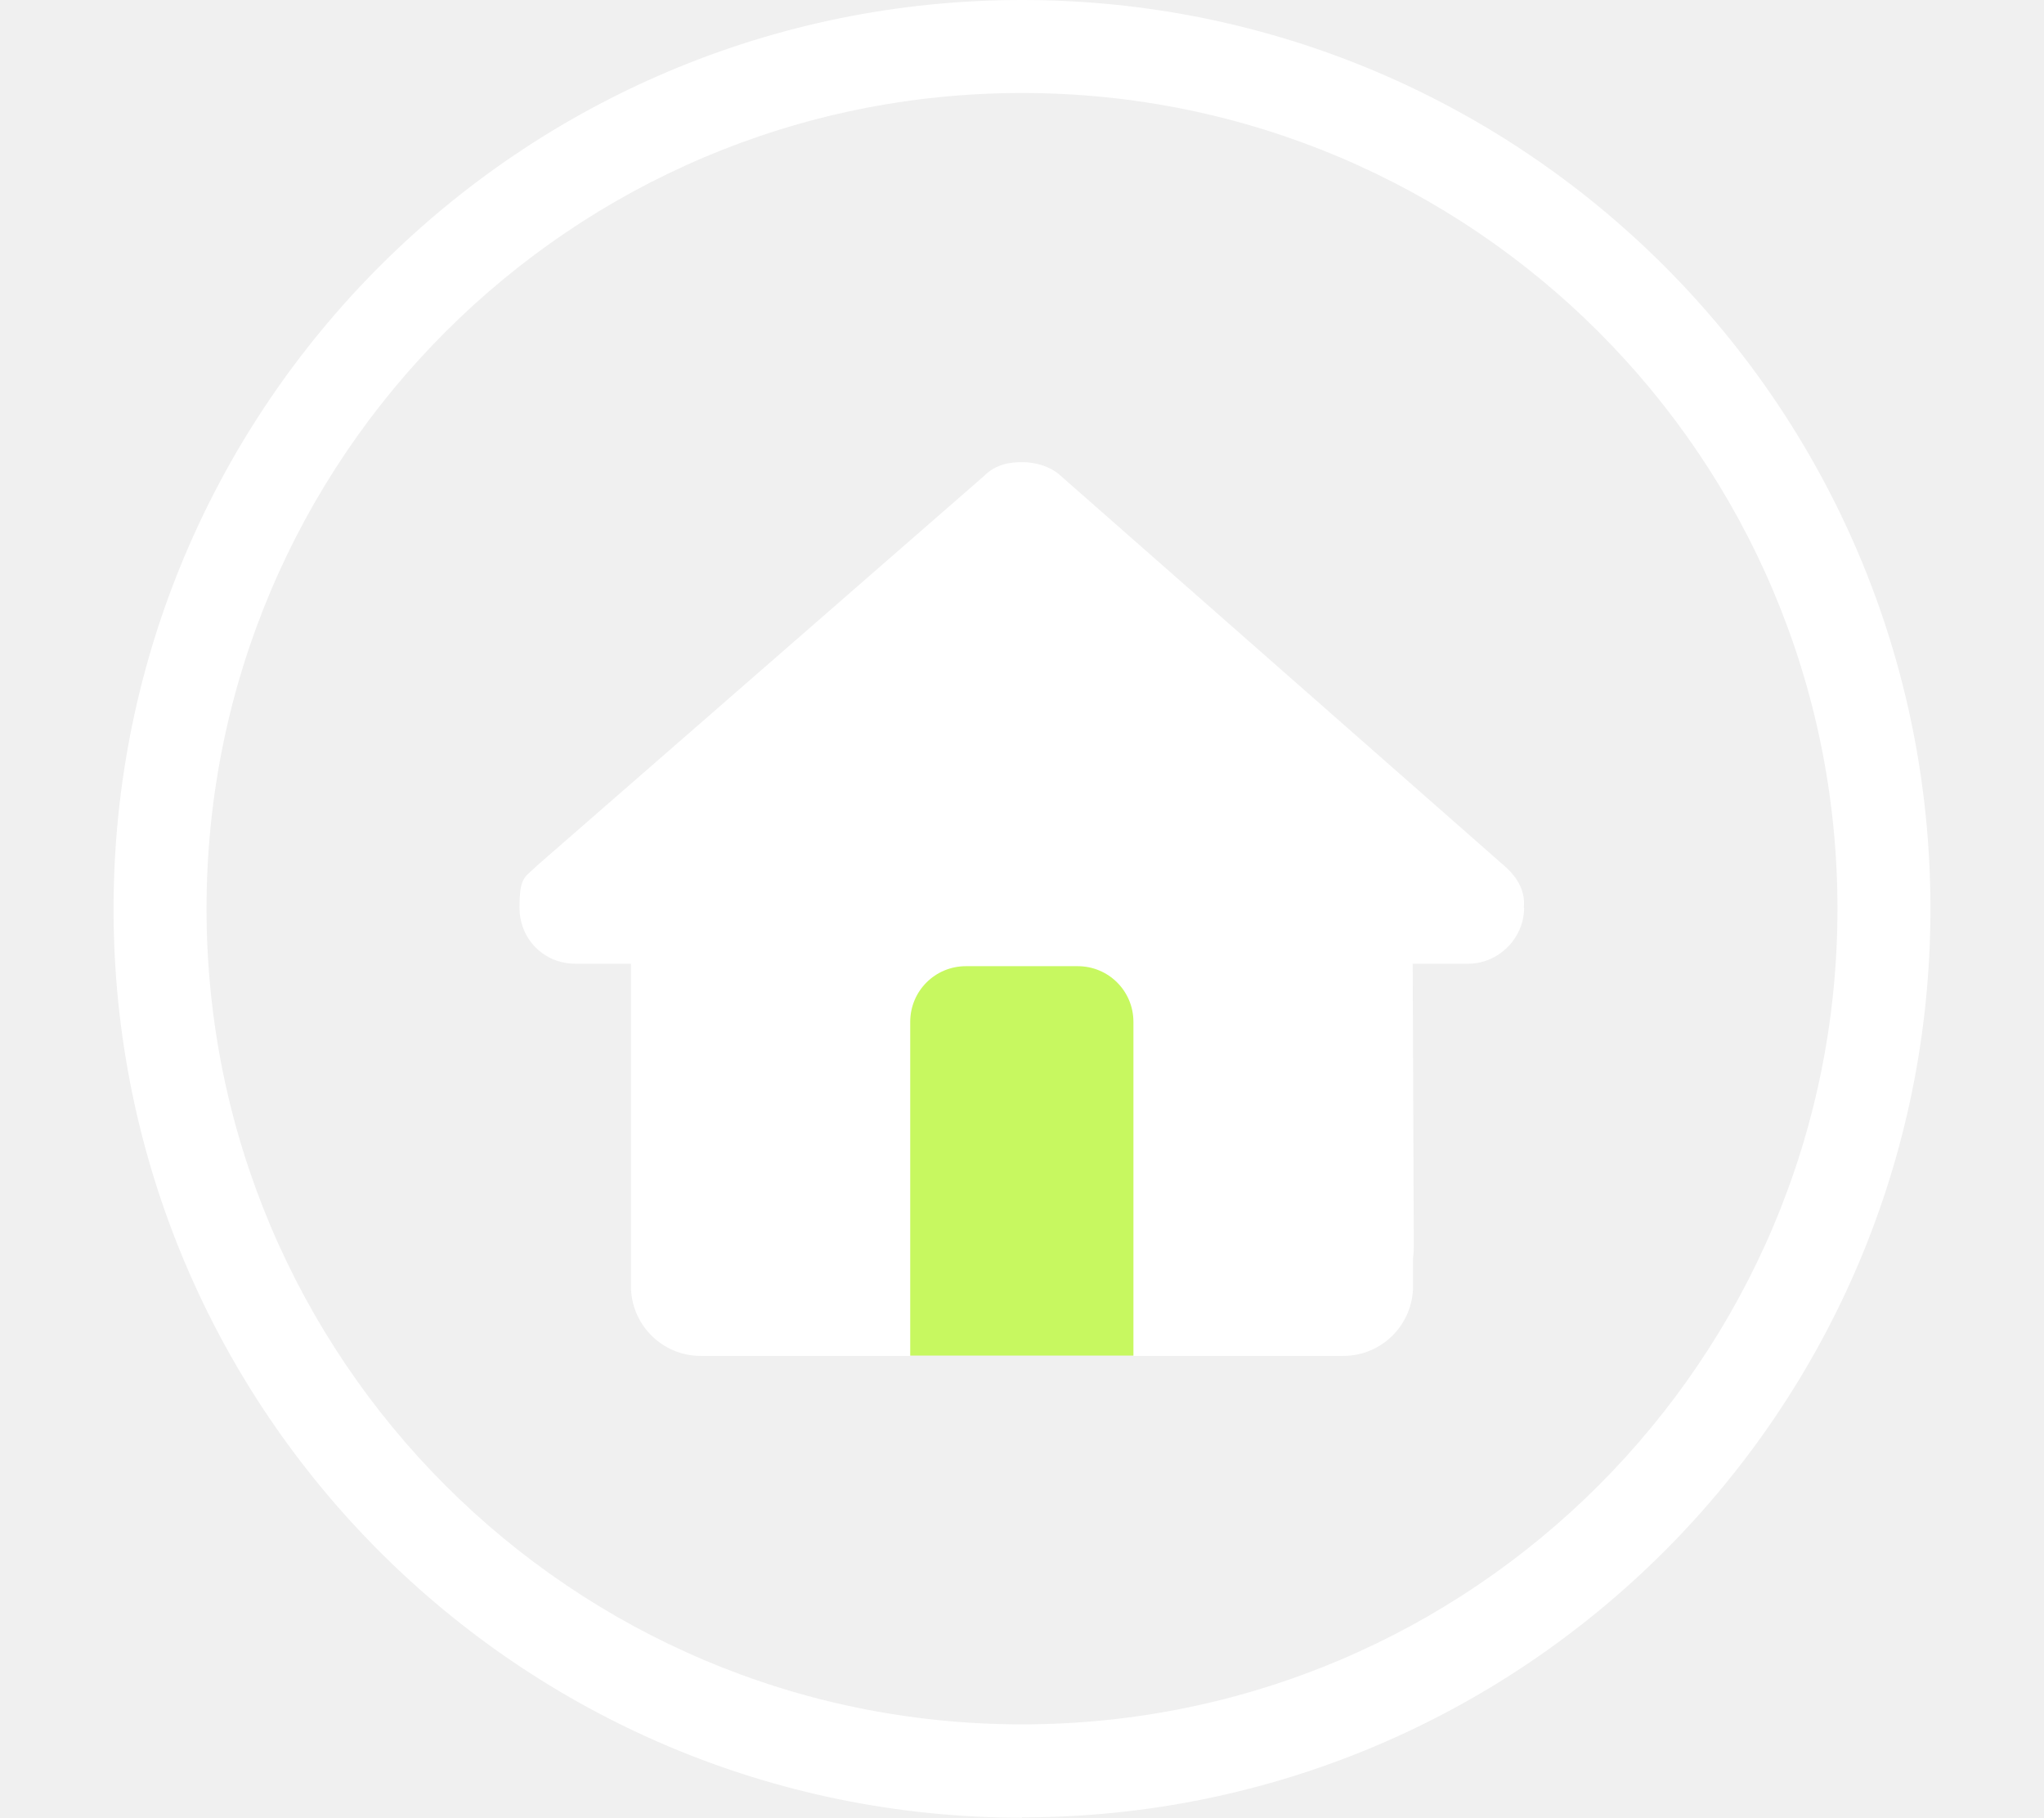
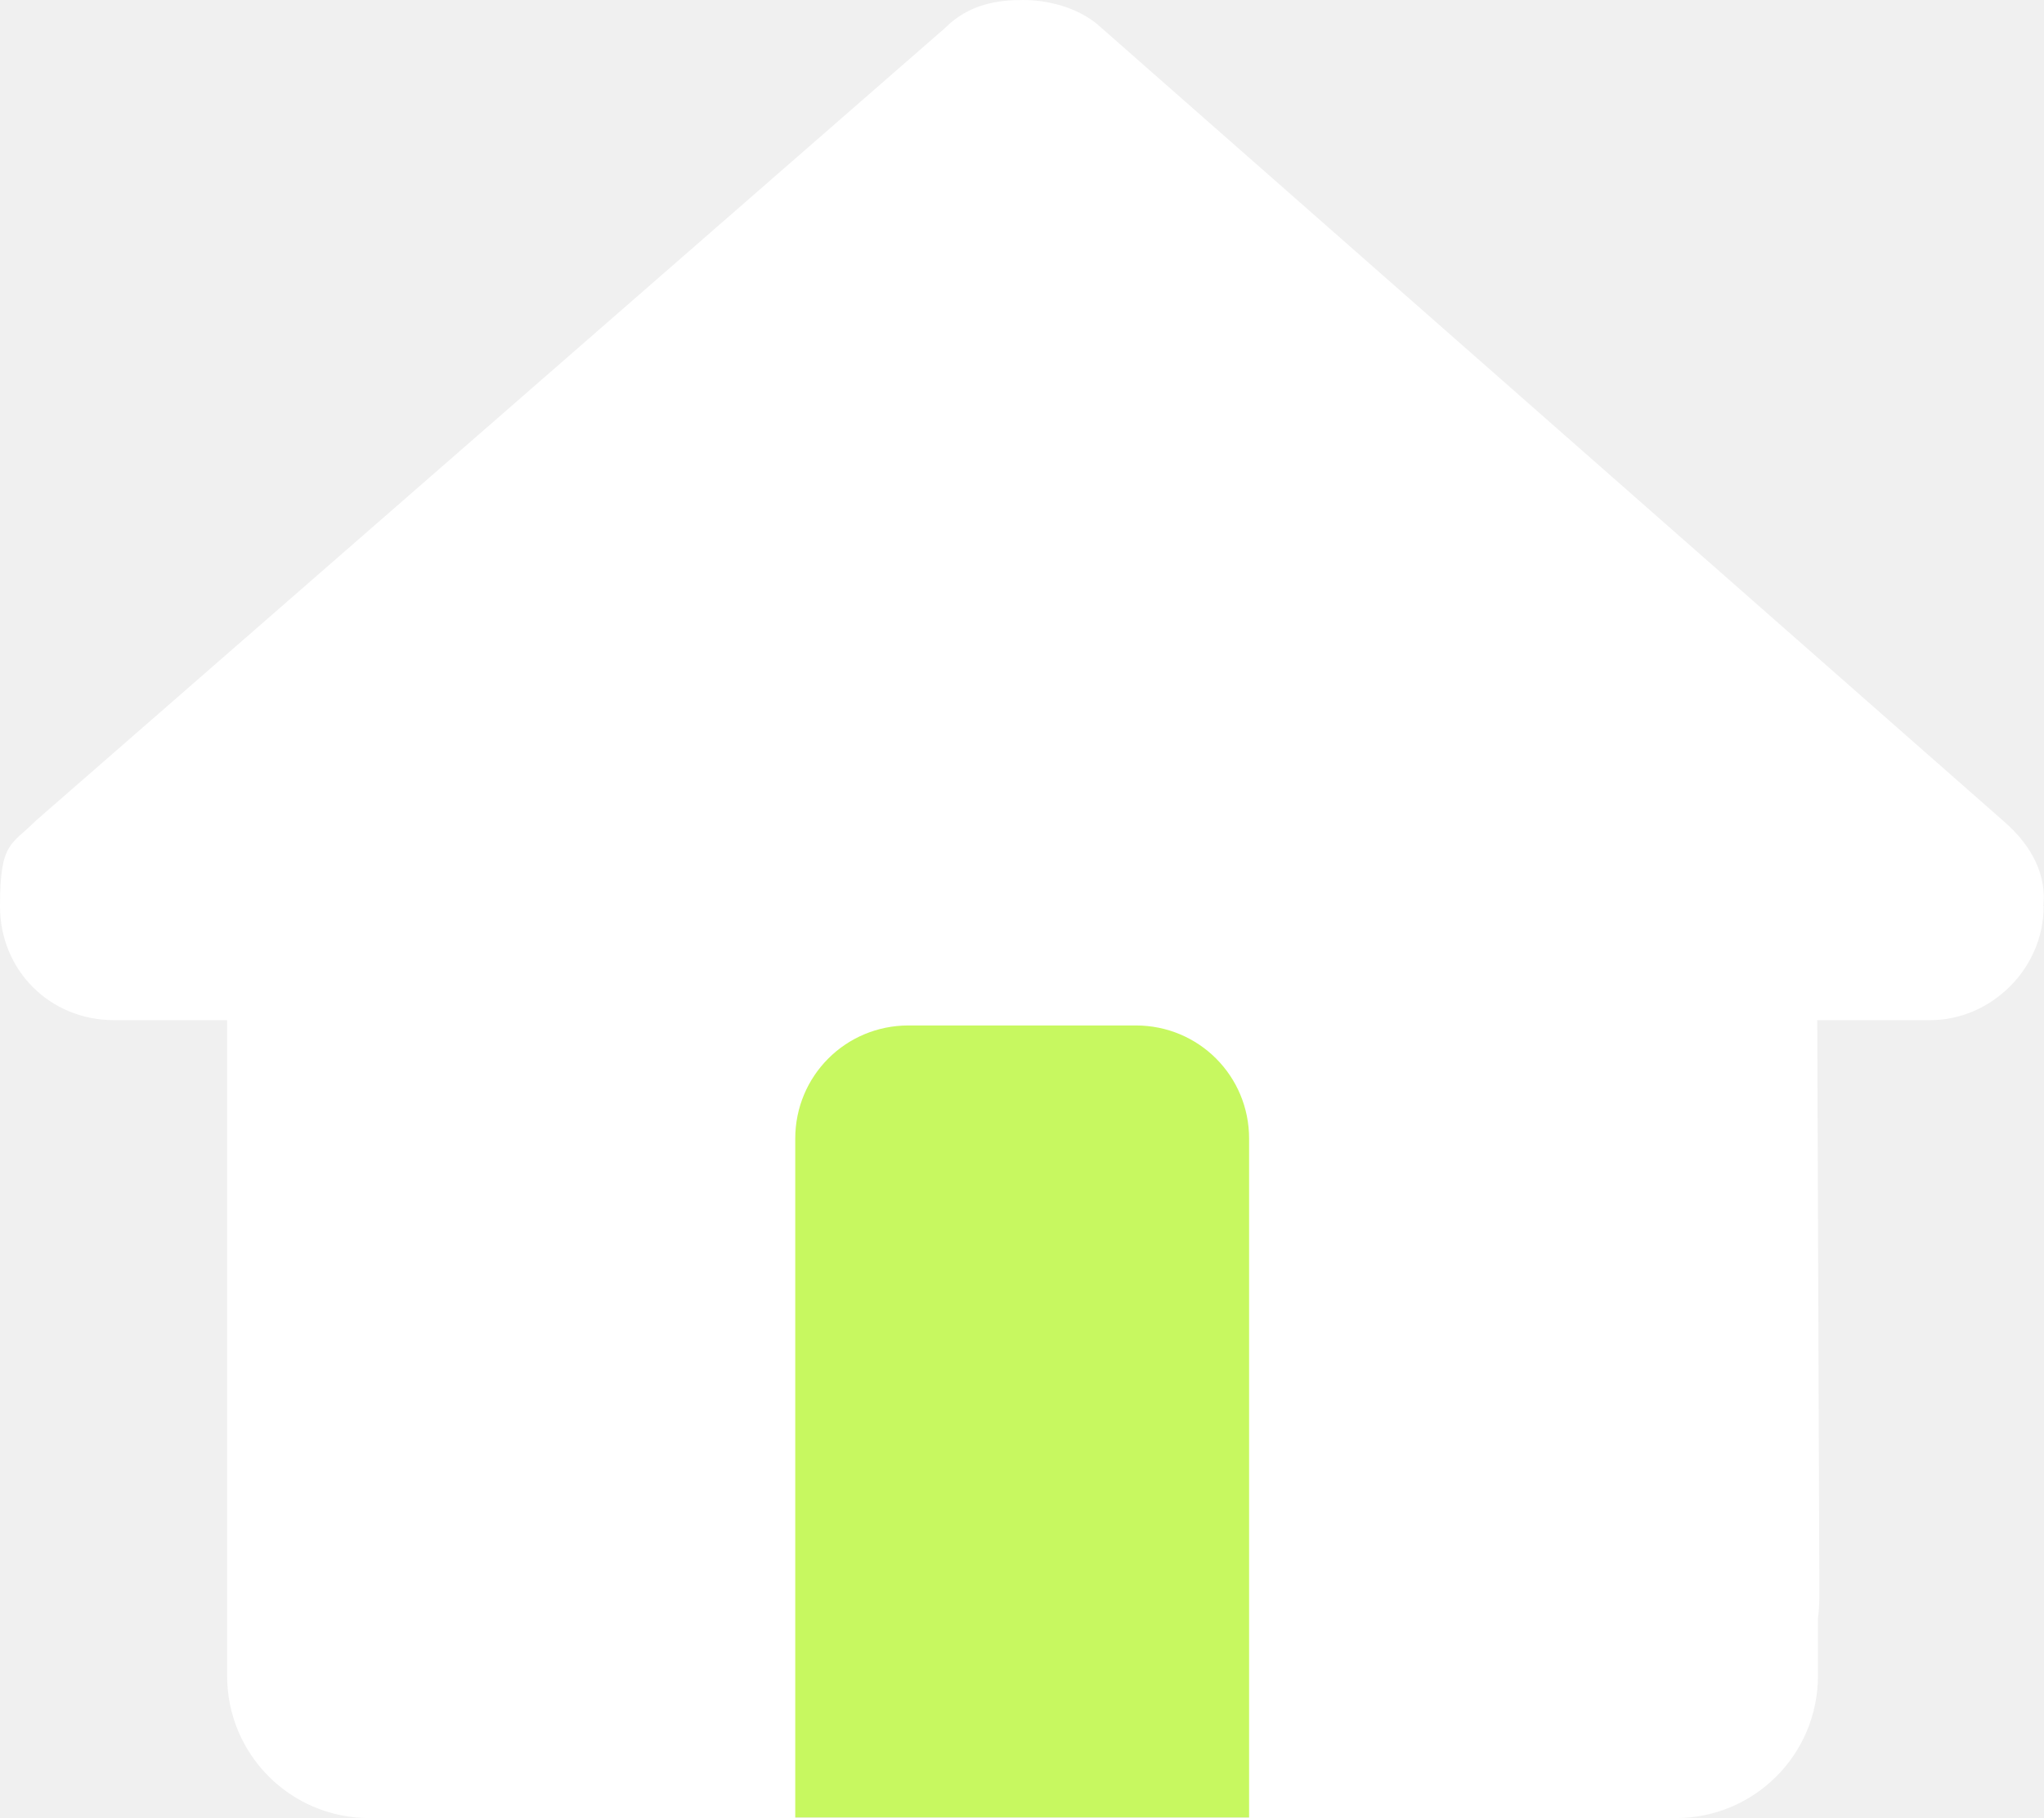
- <svg xmlns="http://www.w3.org/2000/svg" id="_레이어_1" data-name="레이어_1" version="1.1" viewBox="0 0 576 512">
+ <svg xmlns="http://www.w3.org/2000/svg" id="_레이어_1" version="1.1" viewBox="0 0 576 512">
  <defs>
    <style>
      .st0 {
        fill: #fff;
      }

      .st1 {
        fill: #c7f860;
      }
+ 
+       .st2 {
+         fill: none;
+       }
    </style>
  </defs>
  <g>
-     <rect class="st1" x="246.3" y="269" width="83.9" height="112.9" />
-     <path class="st0" d="M429.5,255.7c0,8.8-7.4,15.8-15.7,15.8h-15.7l.3,78.8c0,1.3,0,2.7-.2,4v8c0,10.9-8.8,19.7-19.7,19.7h-7.9c-.5,0-1.1,0-1.6,0-.7,0-1.4,0-2.1,0h-16s-31.5,0-31.5,0v-94.1c0-8.7-7-15.7-15.7-15.7h-31.5c-8.7,0-15.7,7-15.7,15.7v94.1h-47.1c-.7,0-1.5,0-2.2,0-.6,0-1.2,0-1.8,0h-7.9c-10.9,0-19.7-8.8-19.7-19.7v-55.1c0-.4,0-.9,0-1.4v-34.3h-15.7c-8.8,0-15.7-6.9-15.7-15.8s1.5-8.4,4.9-11.8l126-109.8c3.4-3.4,7.4-3.9,10.8-3.9s7.4,1,10.3,3.4l125.6,110.4c3.9,3.4,5.9,7.4,5.4,11.8Z" />
+     <rect class="st1" x="203.2" y="282.3" width="170.7" height="229.7" />
+     <path class="st0" d="M575.9,255.3c0,17.9-15.1,32.1-31.9,32.1h-31.9l.6,160.3c0,2.6,0,5.5-.4,8.1v16.3c0,22.2-17.9,40.1-40.1,40.1h-120.2v-191.4c0-17.7-14.2-31.9-31.9-31.9h-64.1c-17.7,0-31.9,14.2-31.9,31.9v191.4h-120c-22.2,0-40.1-17.9-40.1-40.1v-184.7h-31.9C14.1,287.4,0,273.4,0,255.3s3.1-17.1,10-24L266.3,7.9c6.9-6.9,15.1-7.9,22-7.9s15.1,2,21,6.9l255.5,224.6c7.9,6.9,12,15.1,11,24h.2v-.2Z" />
  </g>
-   <path class="st0" d="M288,512.1c-141.4,0-256-114.6-256-256S146.6,0,288,0s256,114.6,256,256-114.6,256-256,256ZM517.8,256c0-126.9-102.9-229.8-229.8-229.8S58.2,129.1,58.2,256s102.9,229.8,229.8,229.8,229.8-102.9,229.8-229.8Z" />
+   <rect class="st2" x="0" width="576" height="576" />
</svg>
